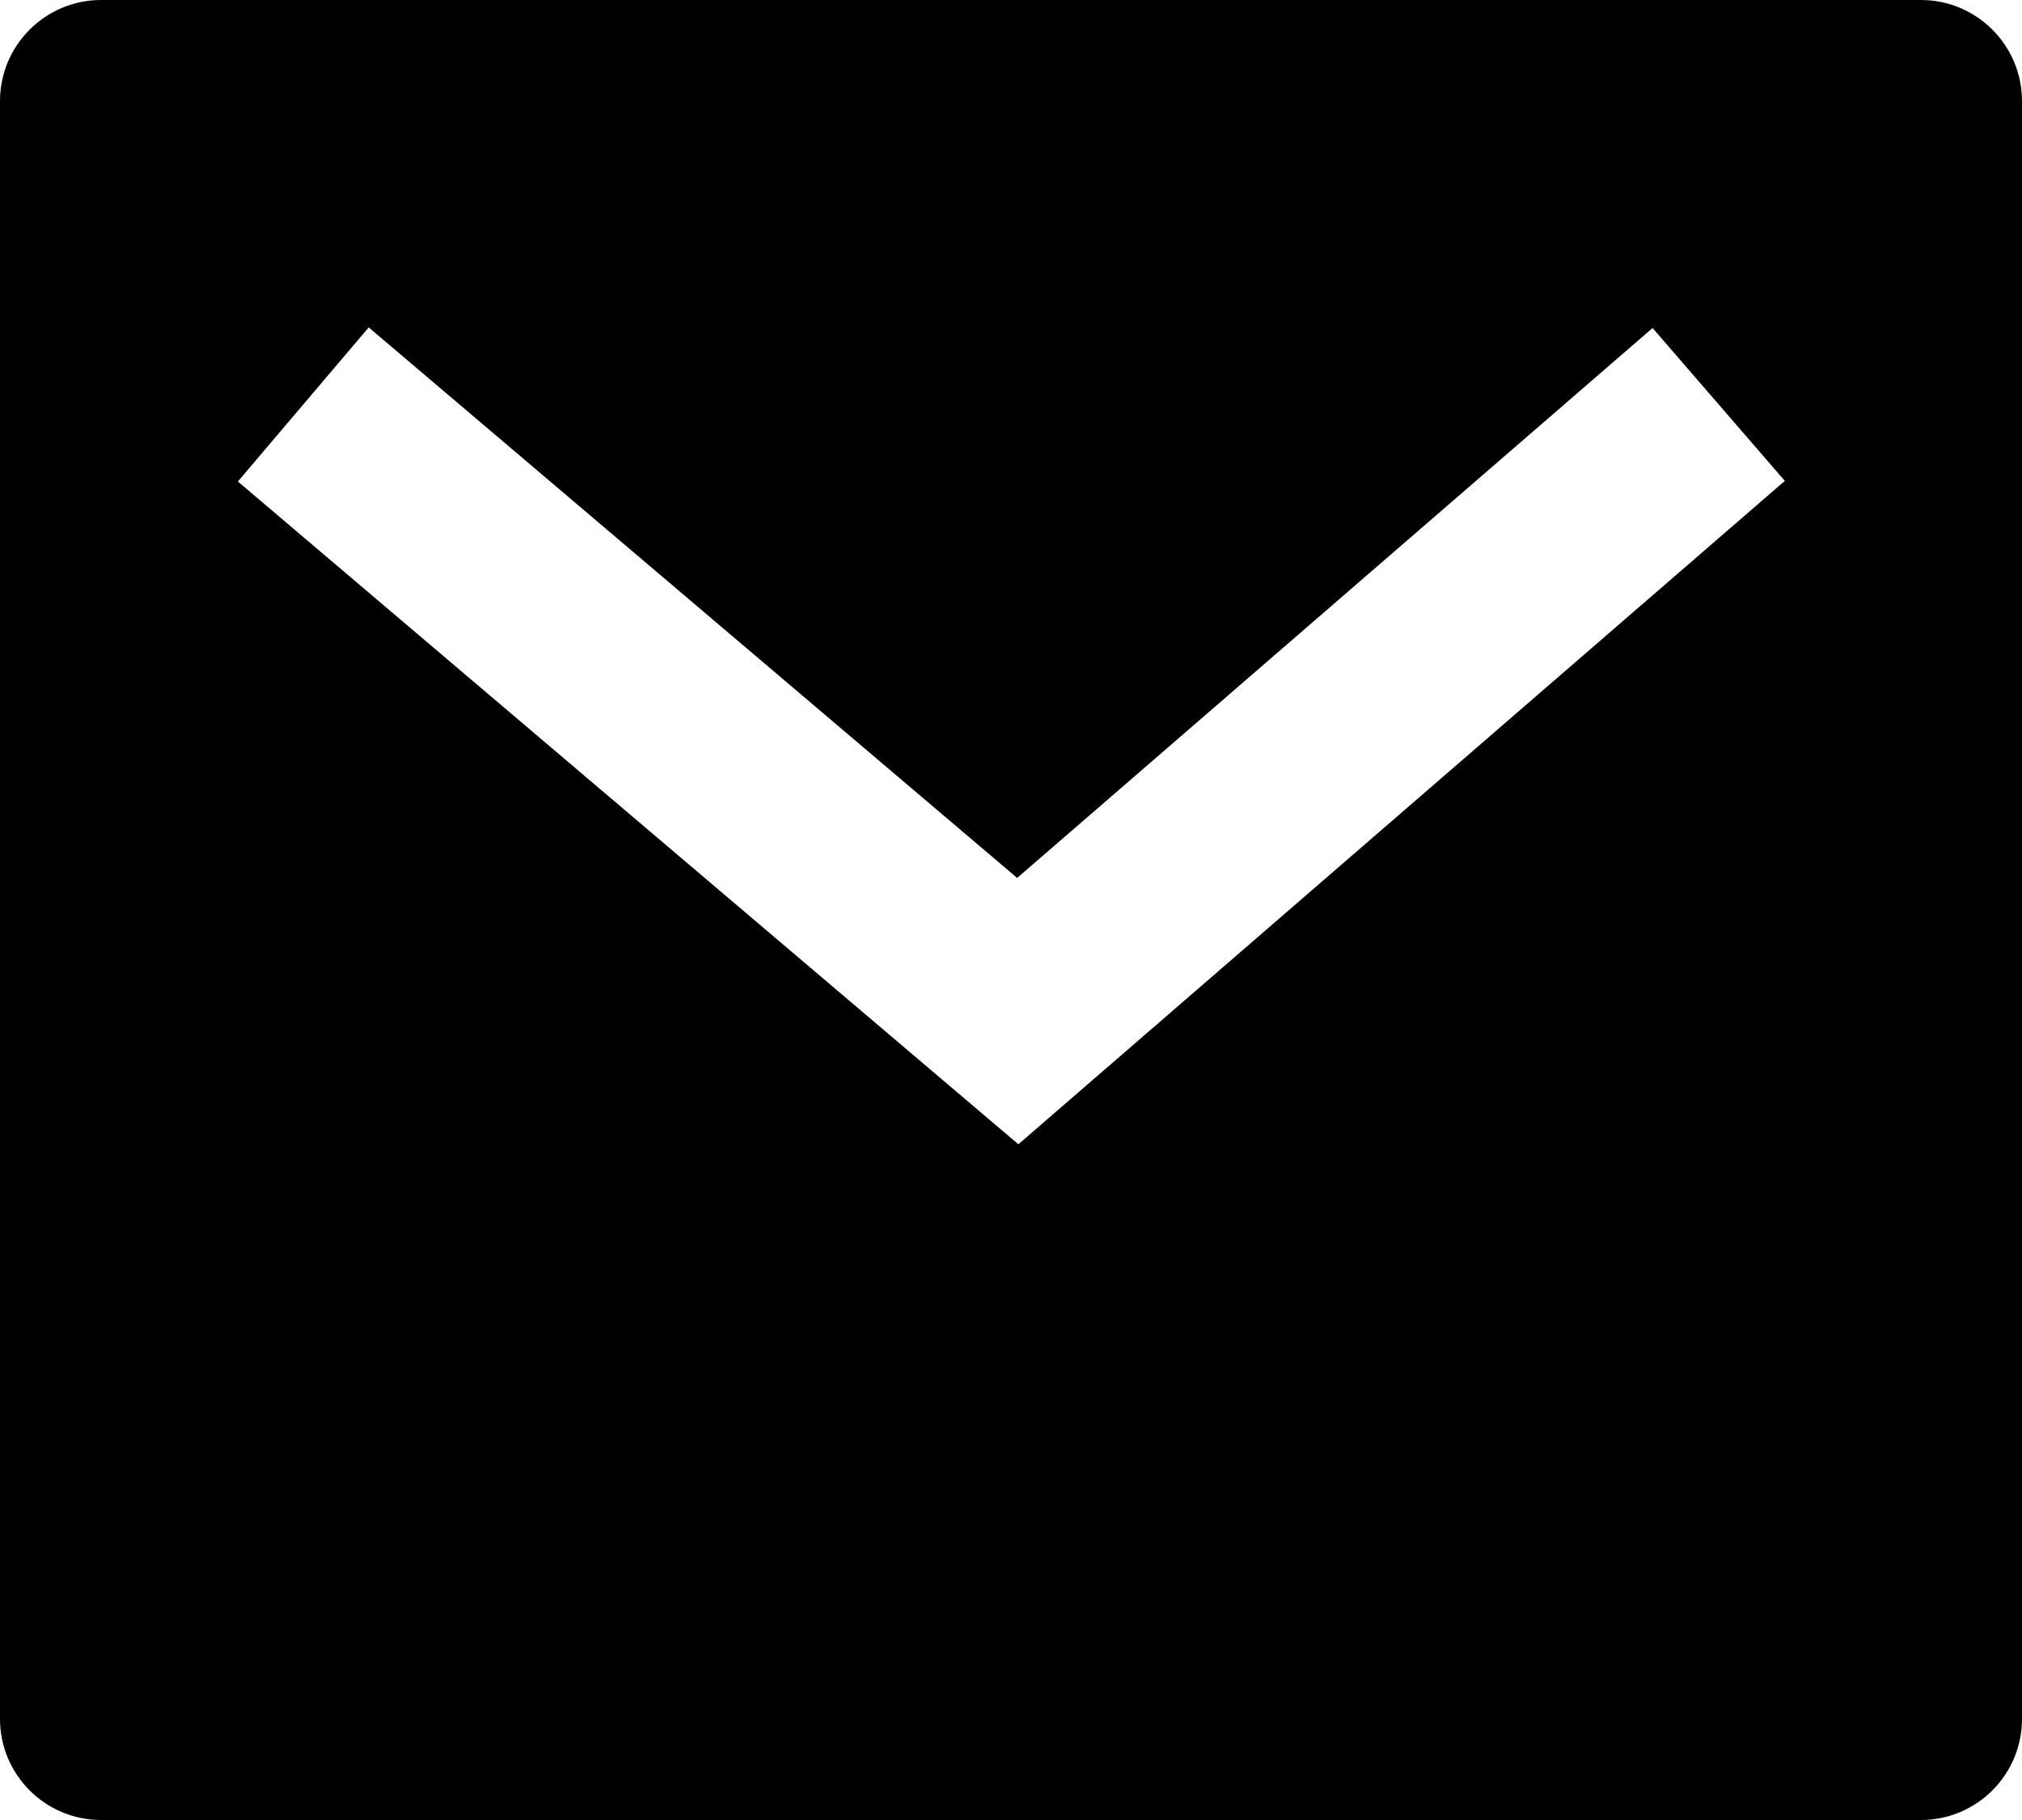
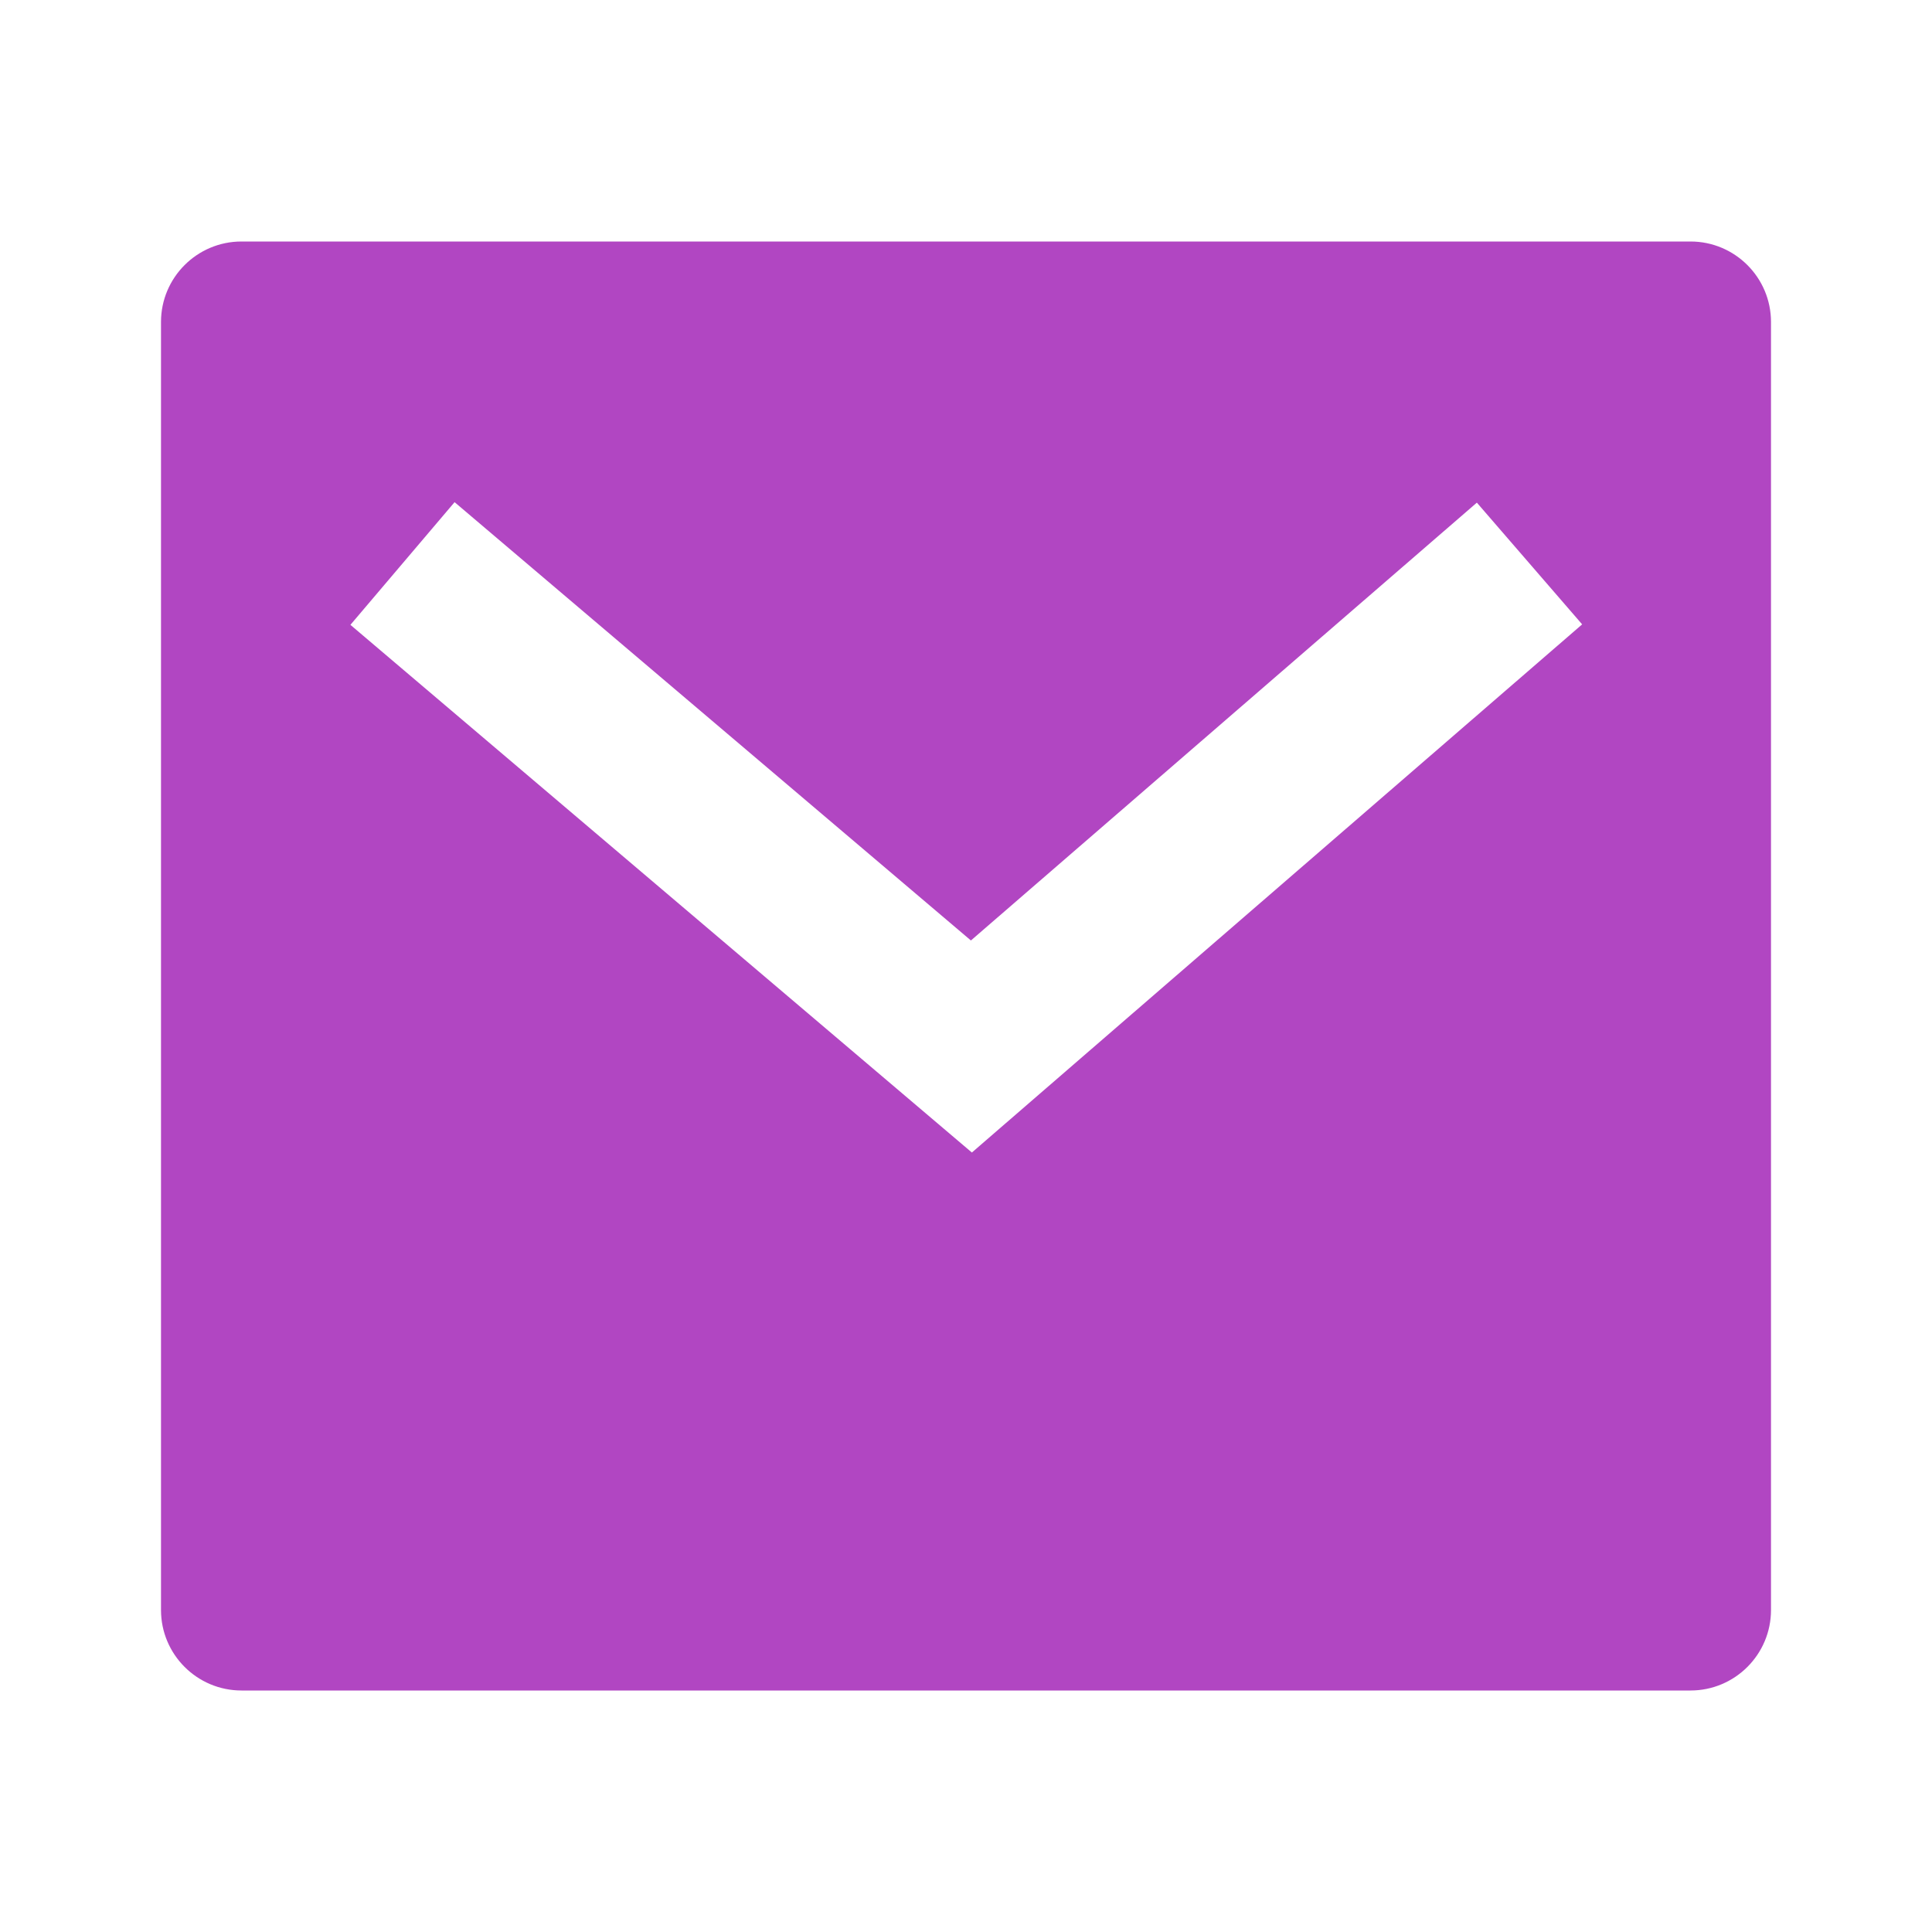
- <svg xmlns="http://www.w3.org/2000/svg" width="20" height="18" viewBox="0 0 20 18" fill="none">
-   <path d="M1 0H19C19.552 0 20 0.448 20 1V17C20 17.552 19.552 18 19 18H1C0.448 18 0 17.552 0 17V1C0 0.448 0.448 0 1 0ZM10.061 8.683L3.647 3.238L2.353 4.762L10.073 11.317L17.654 4.756L16.346 3.244L10.061 8.683Z" fill="black" />
+ <svg xmlns="http://www.w3.org/2000/svg" width="24" height="24" viewBox="0 0 24 24" fill="none">
+   <path d="M3 3H21C21.552 3 22 3.448 22 4V20C22 20.552 21.552 21 21 21H3C2.448 21 2 20.552 2 20V4C2 3.448 2.448 3 3 3ZM12.061 11.683L5.647 6.238L4.353 7.762L12.073 14.317L19.654 7.756L18.346 6.244L12.061 11.683Z" fill="#B146C2" />
</svg>
